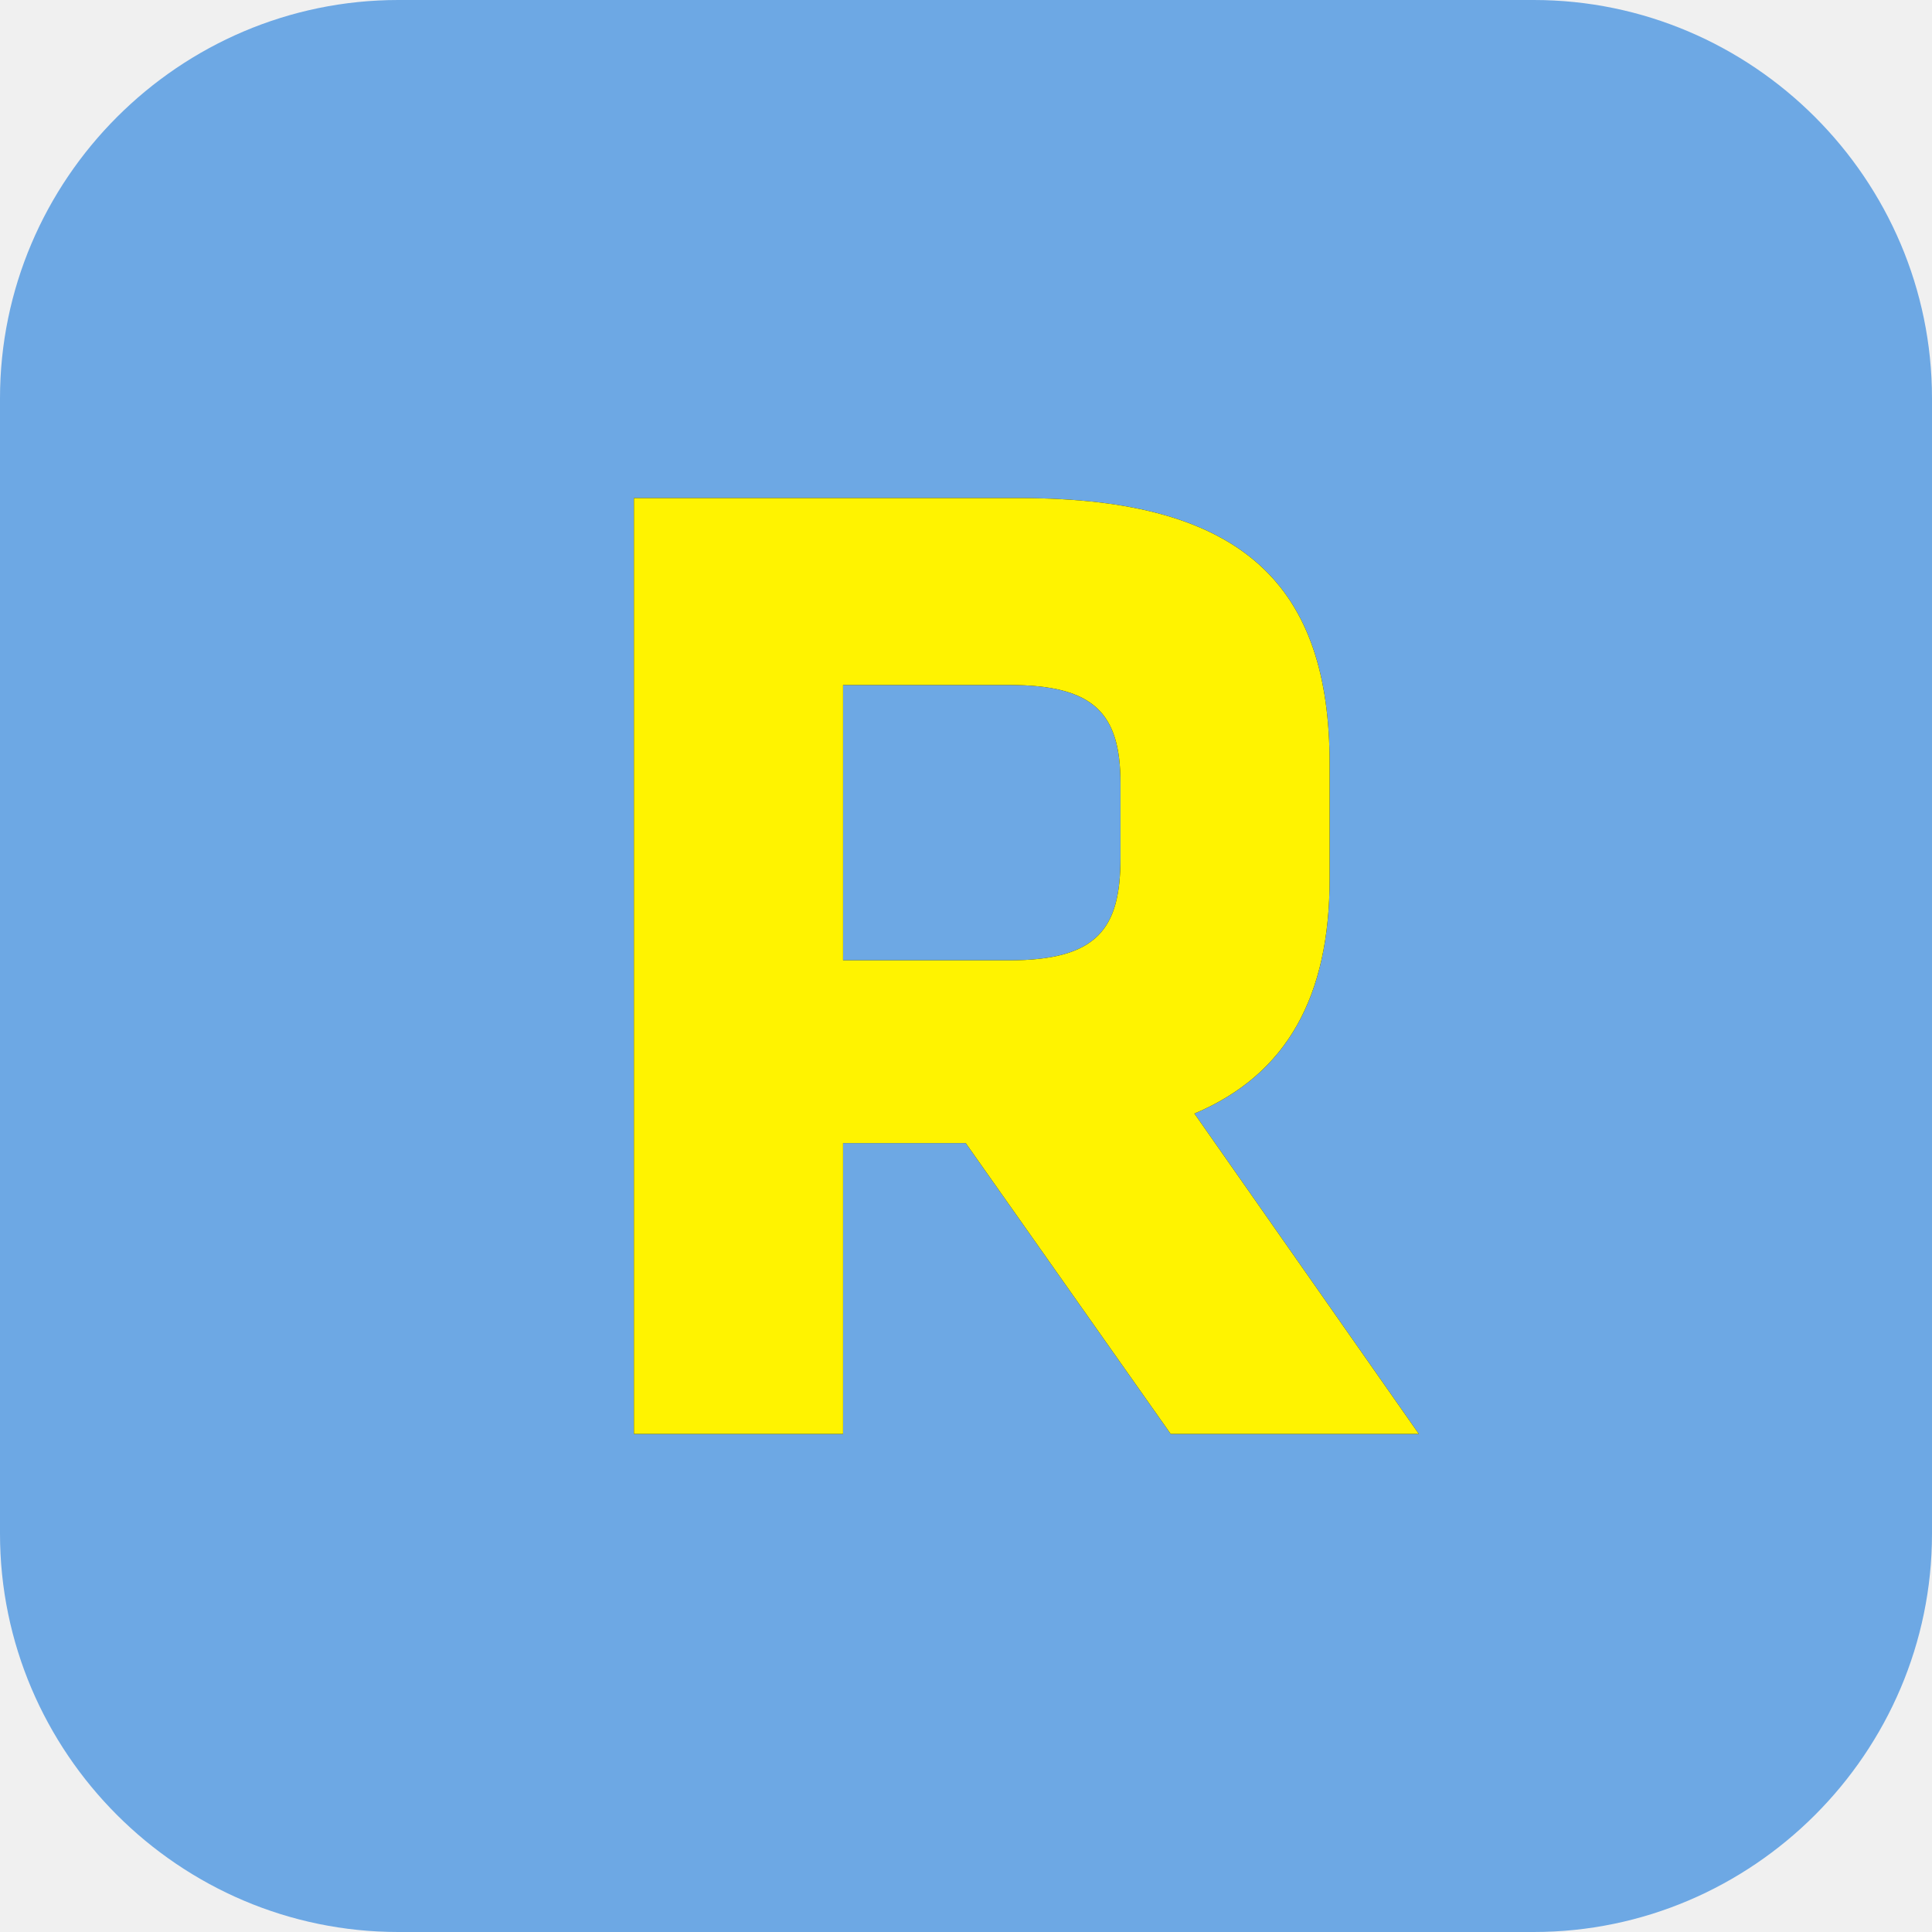
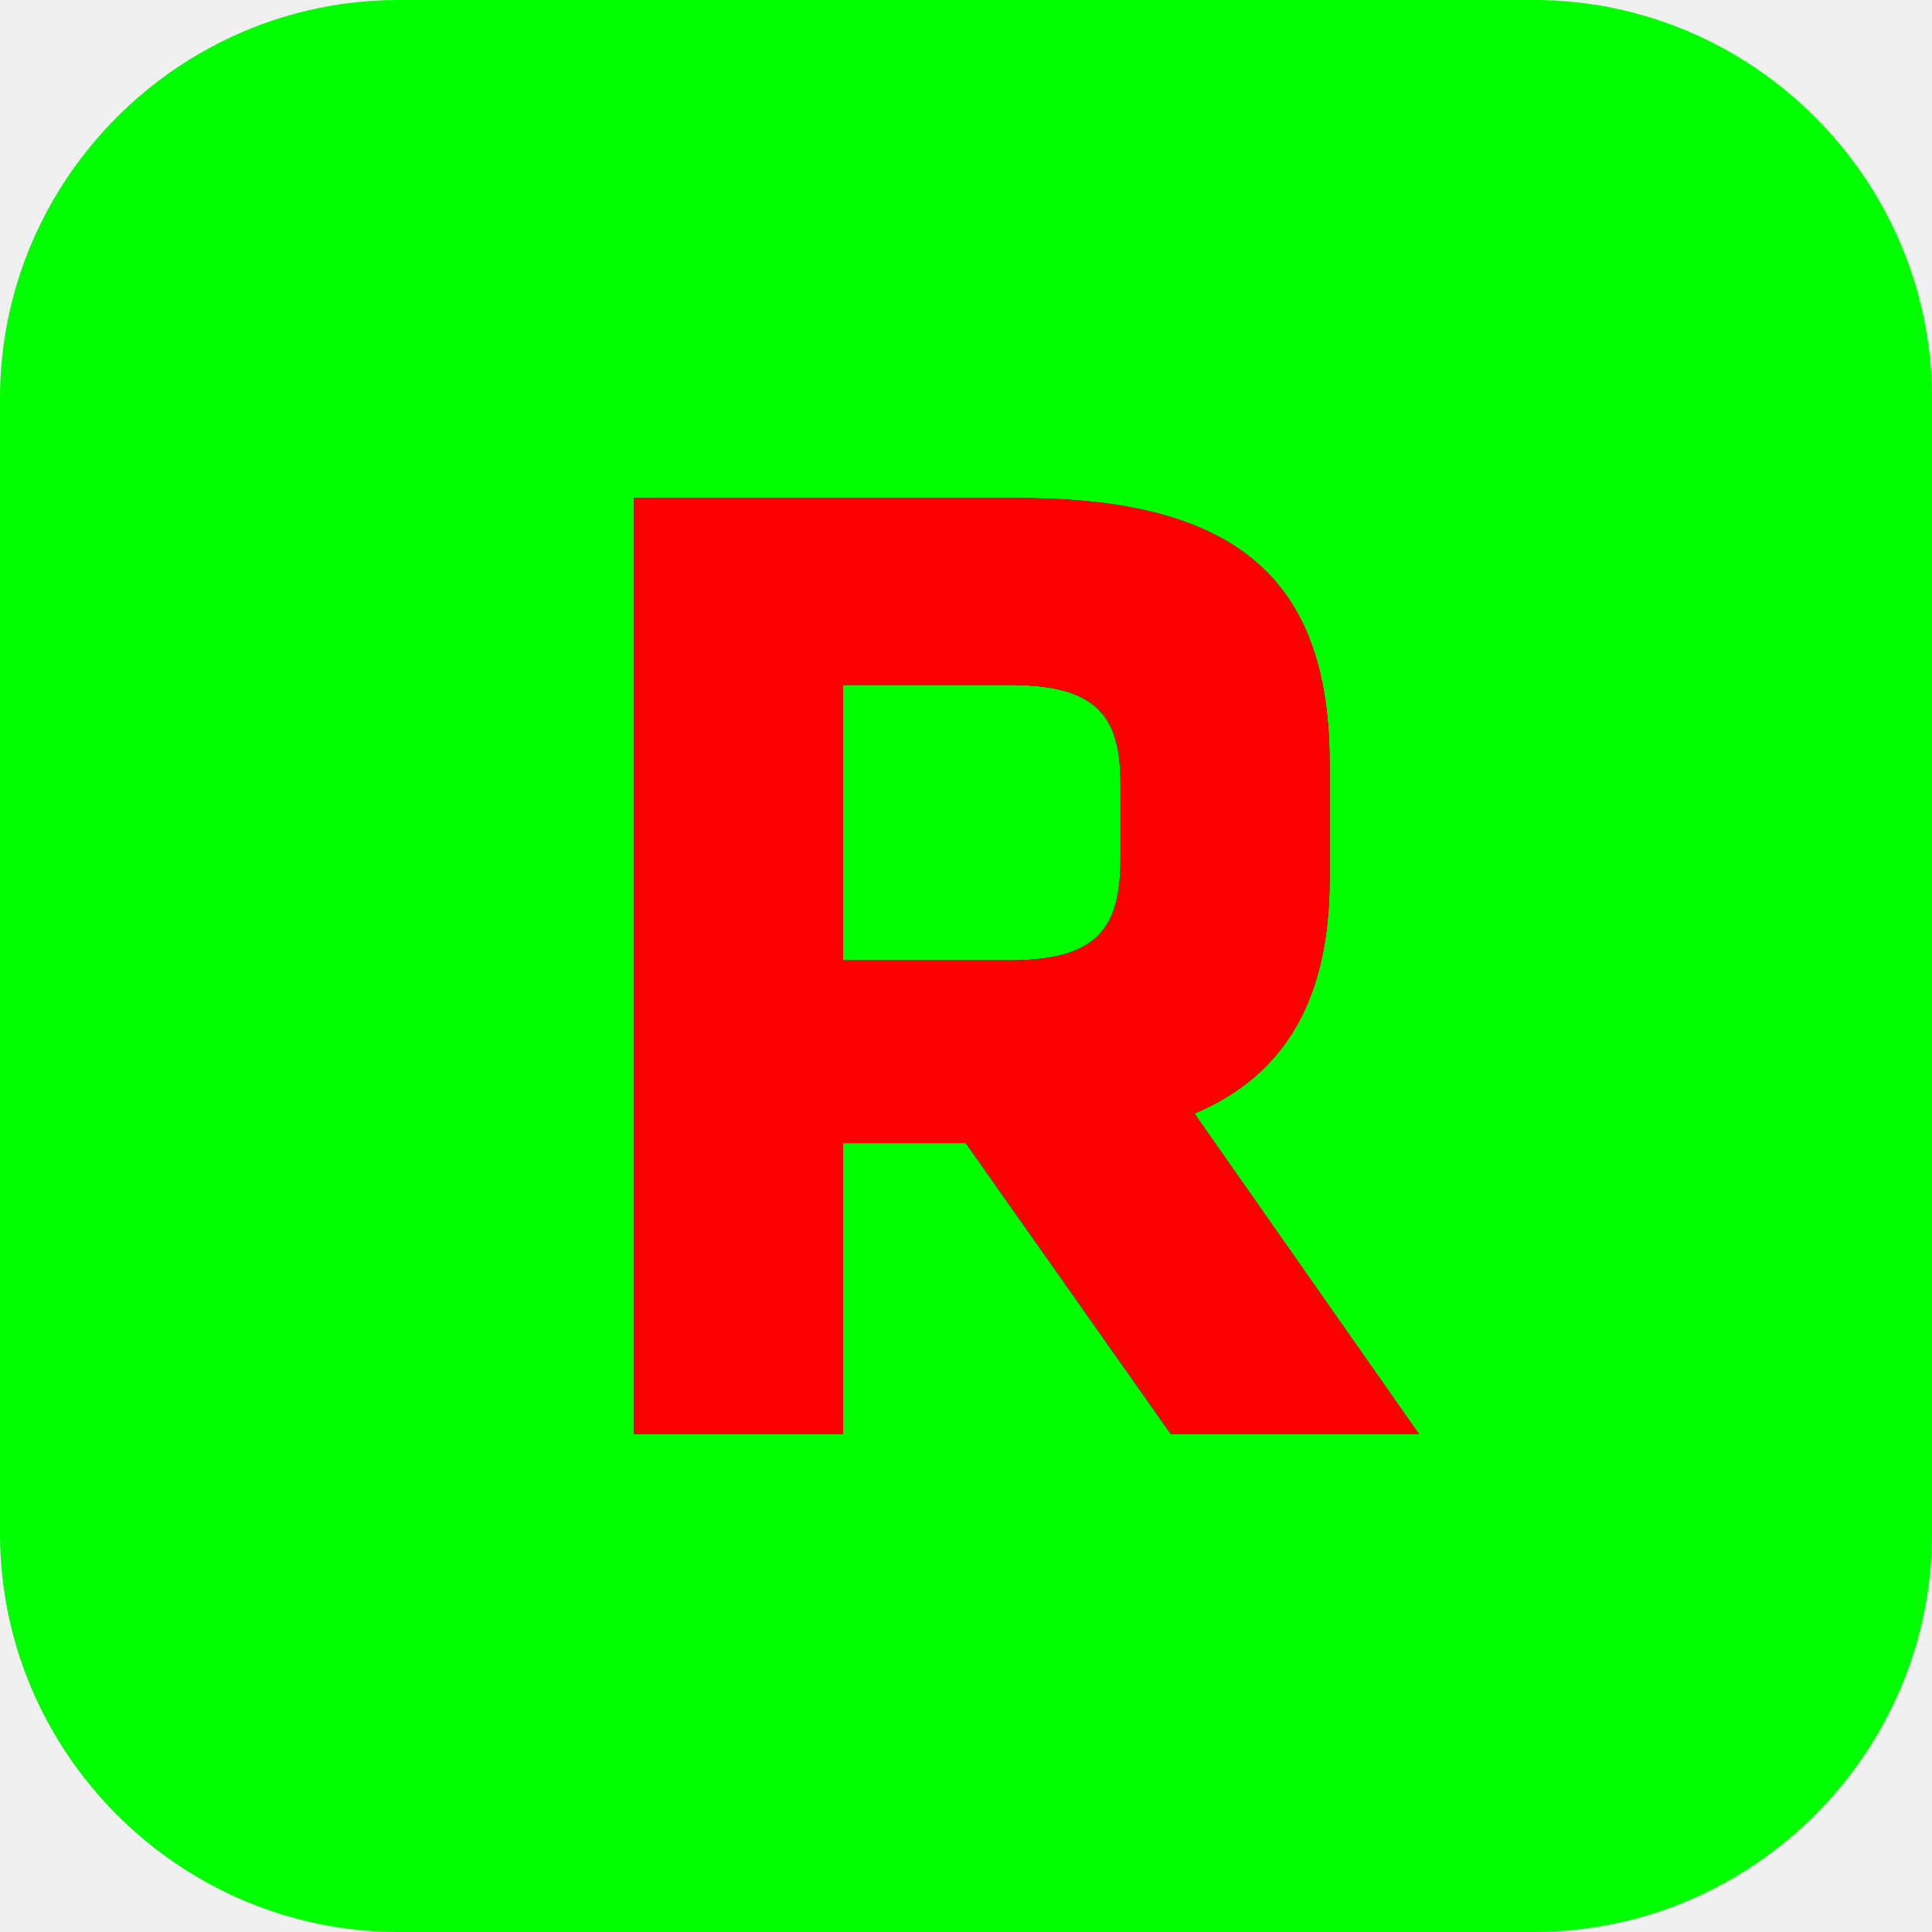
<svg xmlns="http://www.w3.org/2000/svg" xmlns:xlink="http://www.w3.org/1999/xlink" width="64px" height="64px" viewBox="0 0 64 64" version="1.1">
  <defs>
    <polygon id="path-1" points="0 32 0 0 64 0 64 32 64 64 0 64" />
    <path d="M37.118,25.95 C37.118,23.621 36.24,22.69 33.423,22.69 L27.927,22.69 L27.927,31.813 L33.423,31.813 C36.379,31.813 37.118,30.743 37.118,28.416 L37.118,25.95 Z M31.991,37.866 L27.927,37.866 L27.927,47.5 L21,47.5 L21,16.5 L33.792,16.5 C41.273,16.5 44.045,19.478 44.045,25.299 L44.045,29.115 C44.045,32.978 42.659,35.584 39.566,36.888 L47,47.5 L38.78,47.5 L31.991,37.866 Z" id="path-3" />
  </defs>
  <g id="Page-1" stroke="none" stroke-width="1" fill="none" fill-rule="evenodd">
    <g id="wd-r">
      <g>
        <g id="Group-3">
          <mask id="mask-2" fill="white">
            <use xlink:href="#path-1" />
          </mask>
          <g id="Clip-2" />
-           <path d="M64,50.805 L64,13.196 C64,5.938 58.062,-0 50.805,-0 L13.195,-0 C5.938,-0 0,5.938 0,13.196 L0,50.805 C0,58.063 5.938,64 13.195,64 L50.805,64 C58.062,64 64,58.063 64,50.805" id="Fill-1" fill="#6DA8E4" mask="url(#mask-2)" />
+           <path d="M64,50.805 L64,13.196 C64,5.938 58.062,-0 50.805,-0 L13.195,-0 C5.938,-0 0,5.938 0,13.196 L0,50.805 C0,58.063 5.938,64 13.195,64 L50.805,64 C58.062,64 64,58.063 64,50.805" id="Fill-1" fill="#00ff00" mask="url(#mask-2)" />
        </g>
        <mask id="mask-4" fill="white">
          <use xlink:href="#path-3" />
        </mask>
        <use id="Fill-4" fill="#000000" xlink:href="#path-3" />
-         <g id="99.Color/State/Blue" mask="url(#mask-4)" fill="#FFF300">
+         <g id="99.Color/State/Blue" mask="url(#mask-4)" fill="#ff0000">
          <rect id="Rectangle-19-Copy-31" x="0" y="0" width="64" height="64" />
        </g>
      </g>
    </g>
  </g>
</svg>
